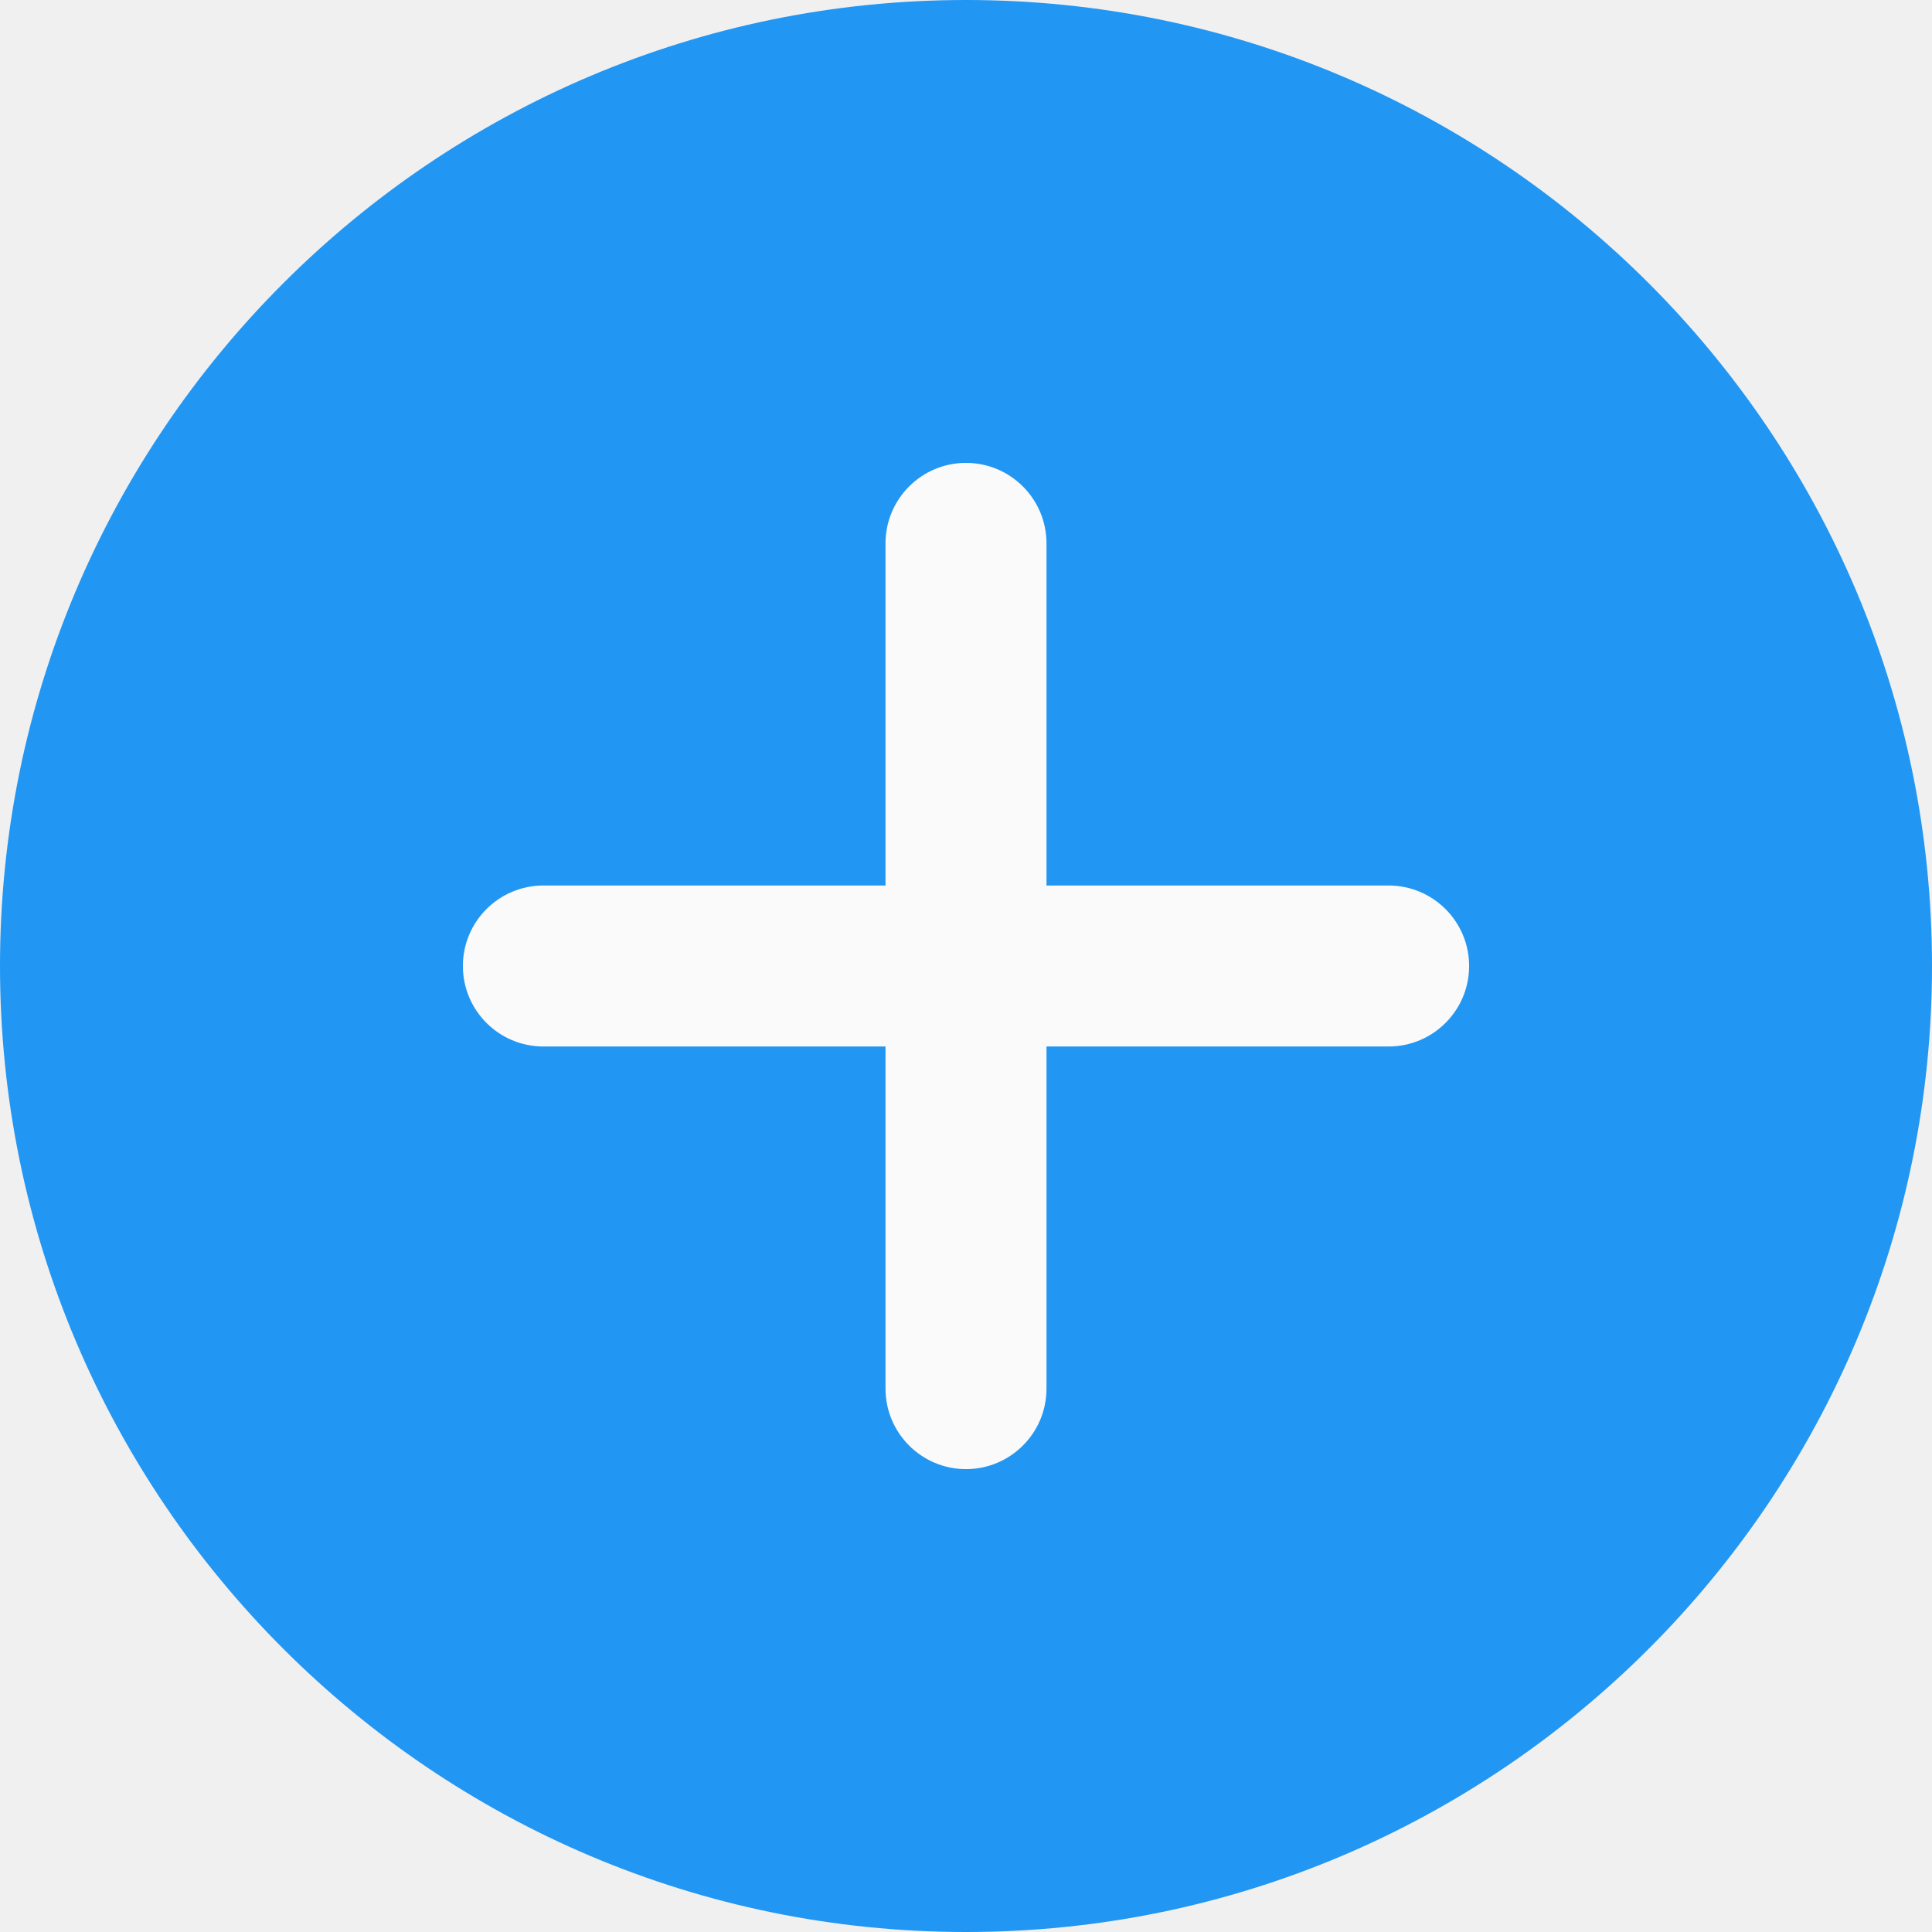
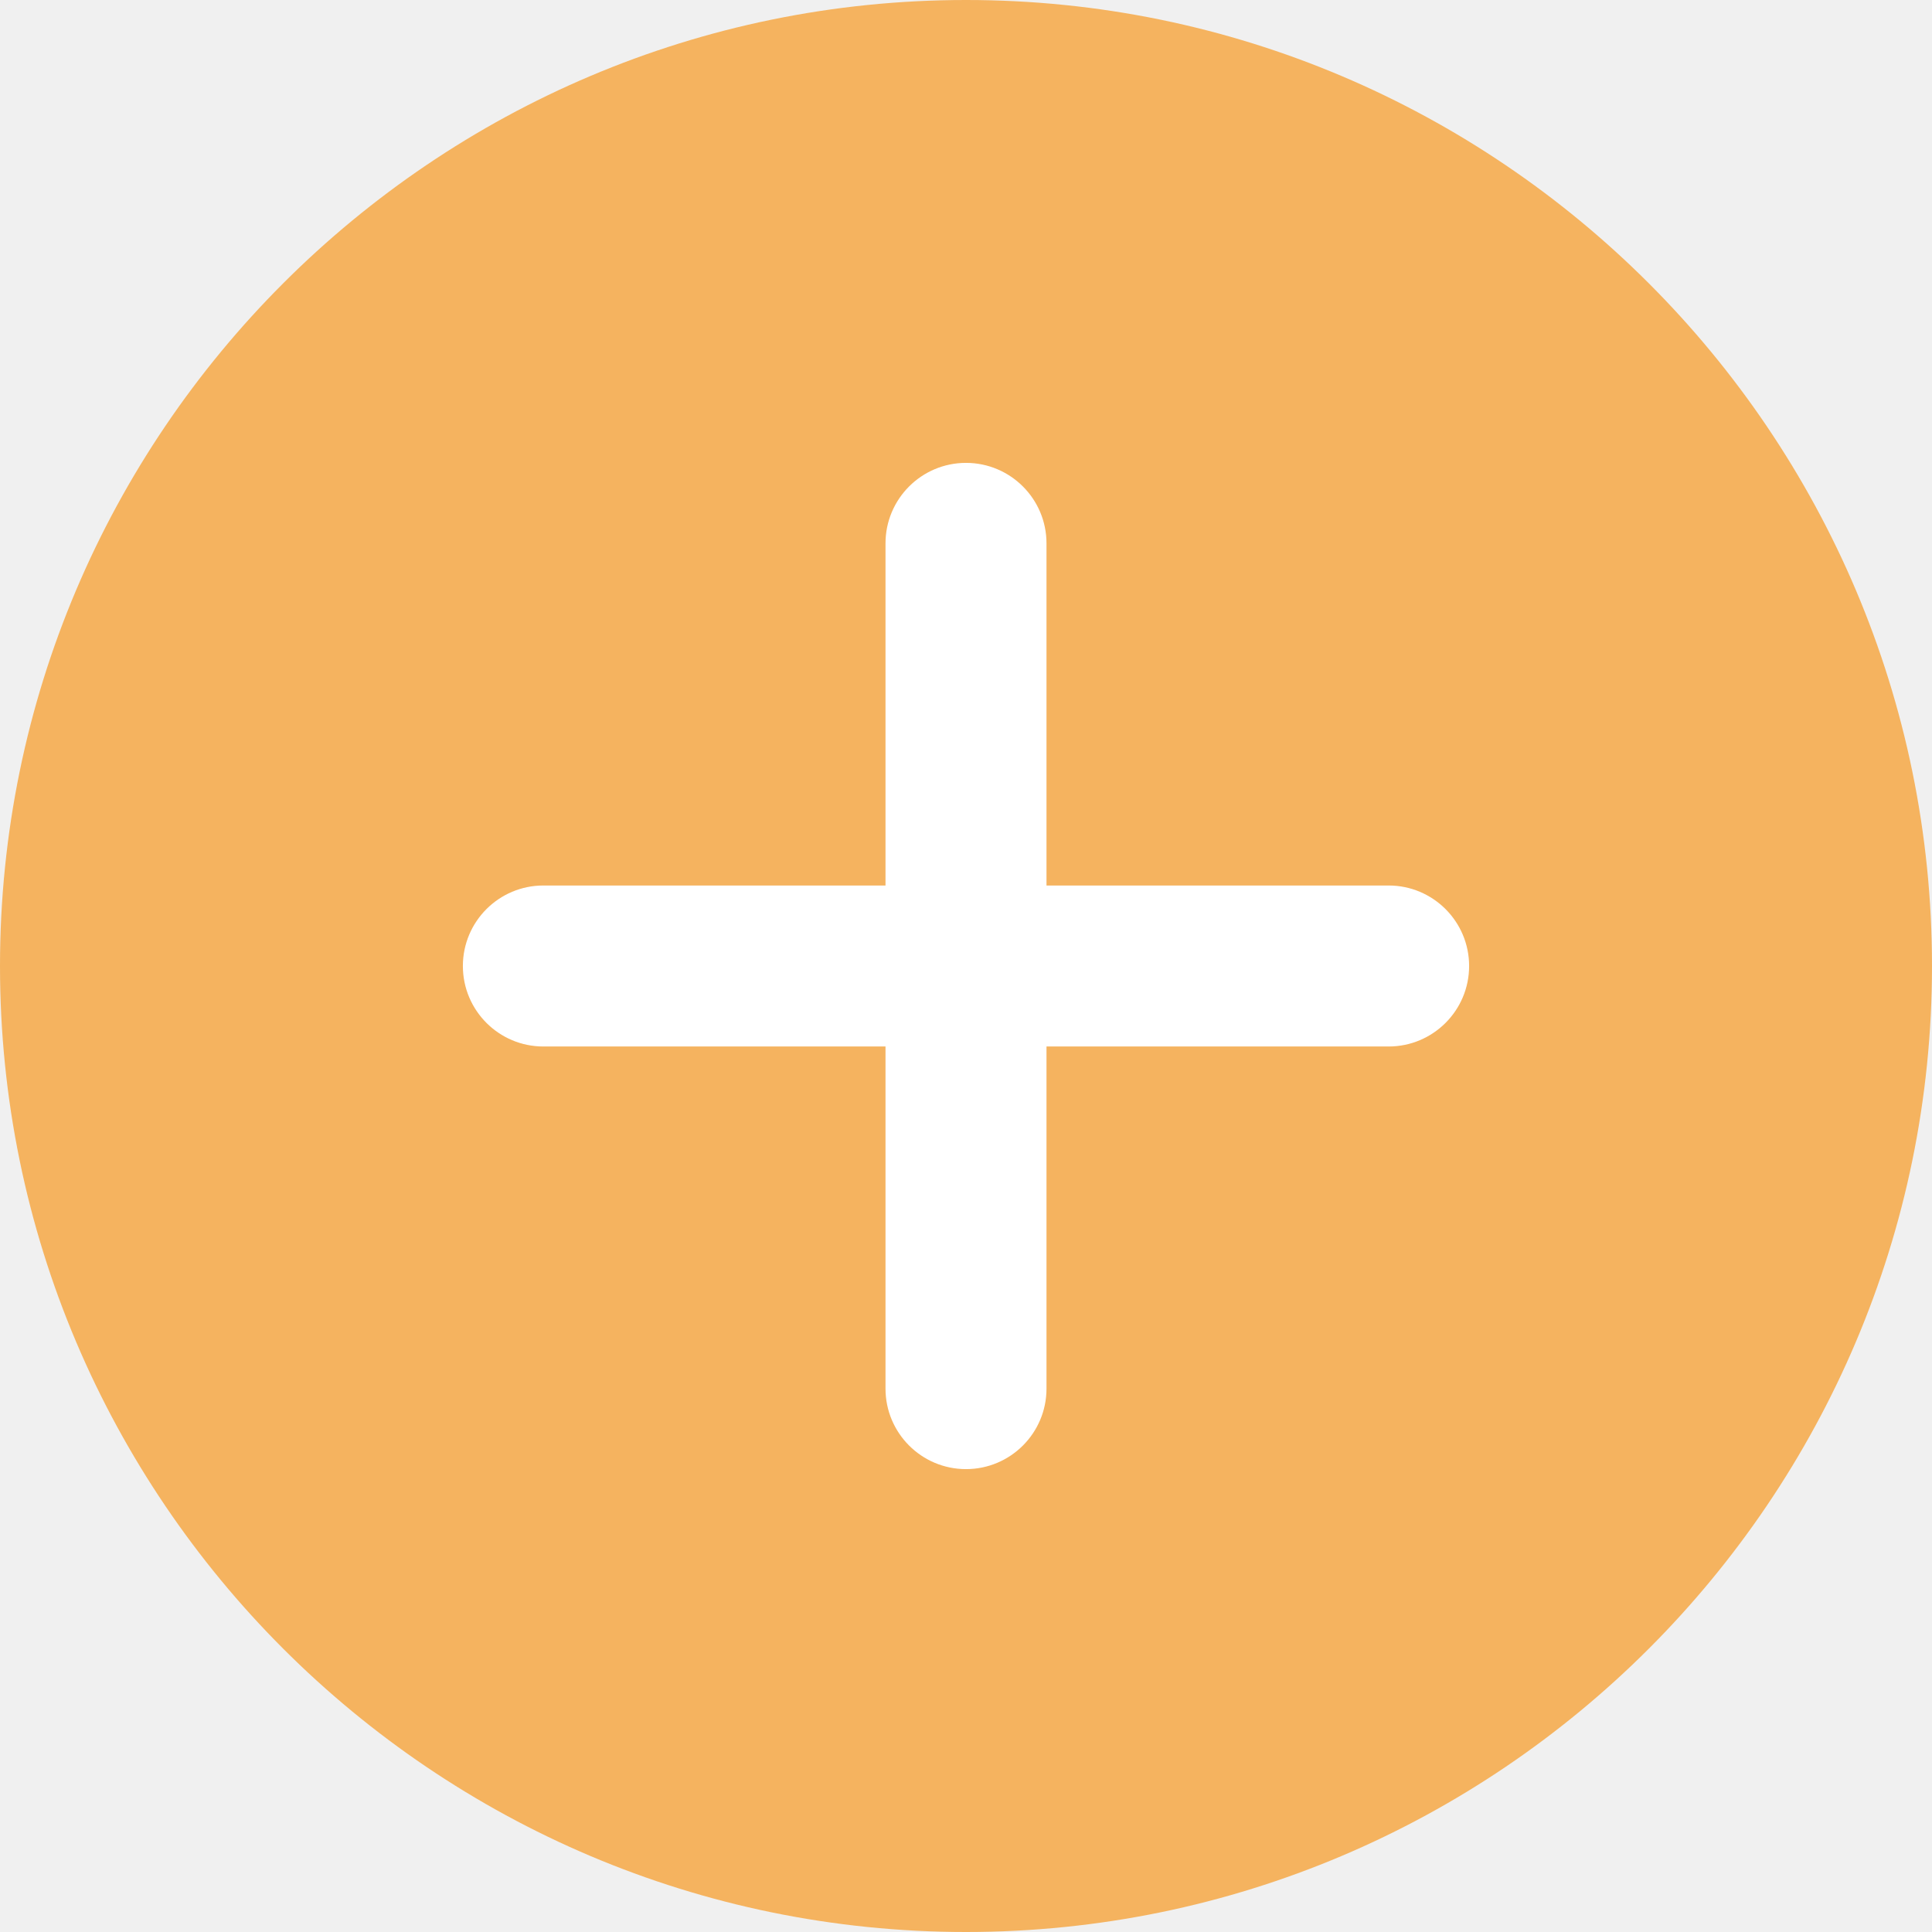
<svg xmlns="http://www.w3.org/2000/svg" height="512pt" viewBox="0 0 512 512" width="512pt">
-   <path d="m256 0c-141.164 0-256 114.836-256 256s114.836 256 256 256 256-114.836 256-256-114.836-256-256-256zm0 0" fill="#2196f3" />
-   <path d="m368 277.332h-90.668v90.668c0 11.777-9.555 21.332-21.332 21.332s-21.332-9.555-21.332-21.332v-90.668h-90.668c-11.777 0-21.332-9.555-21.332-21.332s9.555-21.332 21.332-21.332h90.668v-90.668c0-11.777 9.555-21.332 21.332-21.332s21.332 9.555 21.332 21.332v90.668h90.668c11.777 0 21.332 9.555 21.332 21.332s-9.555 21.332-21.332 21.332zm0 0" fill="#fafafa" />
+   <path d="m256 0c-141.164 0-256 114.836-256 256s114.836 256 256 256 256-114.836 256-256-114.836-256-256-256zm0 0" fill="#f5b35f" />
+   <path d="m368 277.332h-90.668v90.668c0 11.777-9.555 21.332-21.332 21.332s-21.332-9.555-21.332-21.332v-90.668h-90.668c-11.777 0-21.332-9.555-21.332-21.332s9.555-21.332 21.332-21.332h90.668v-90.668c0-11.777 9.555-21.332 21.332-21.332s21.332 9.555 21.332 21.332v90.668h90.668c11.777 0 21.332 9.555 21.332 21.332s-9.555 21.332-21.332 21.332zm0 0" fill="#ffffff" />
</svg>
